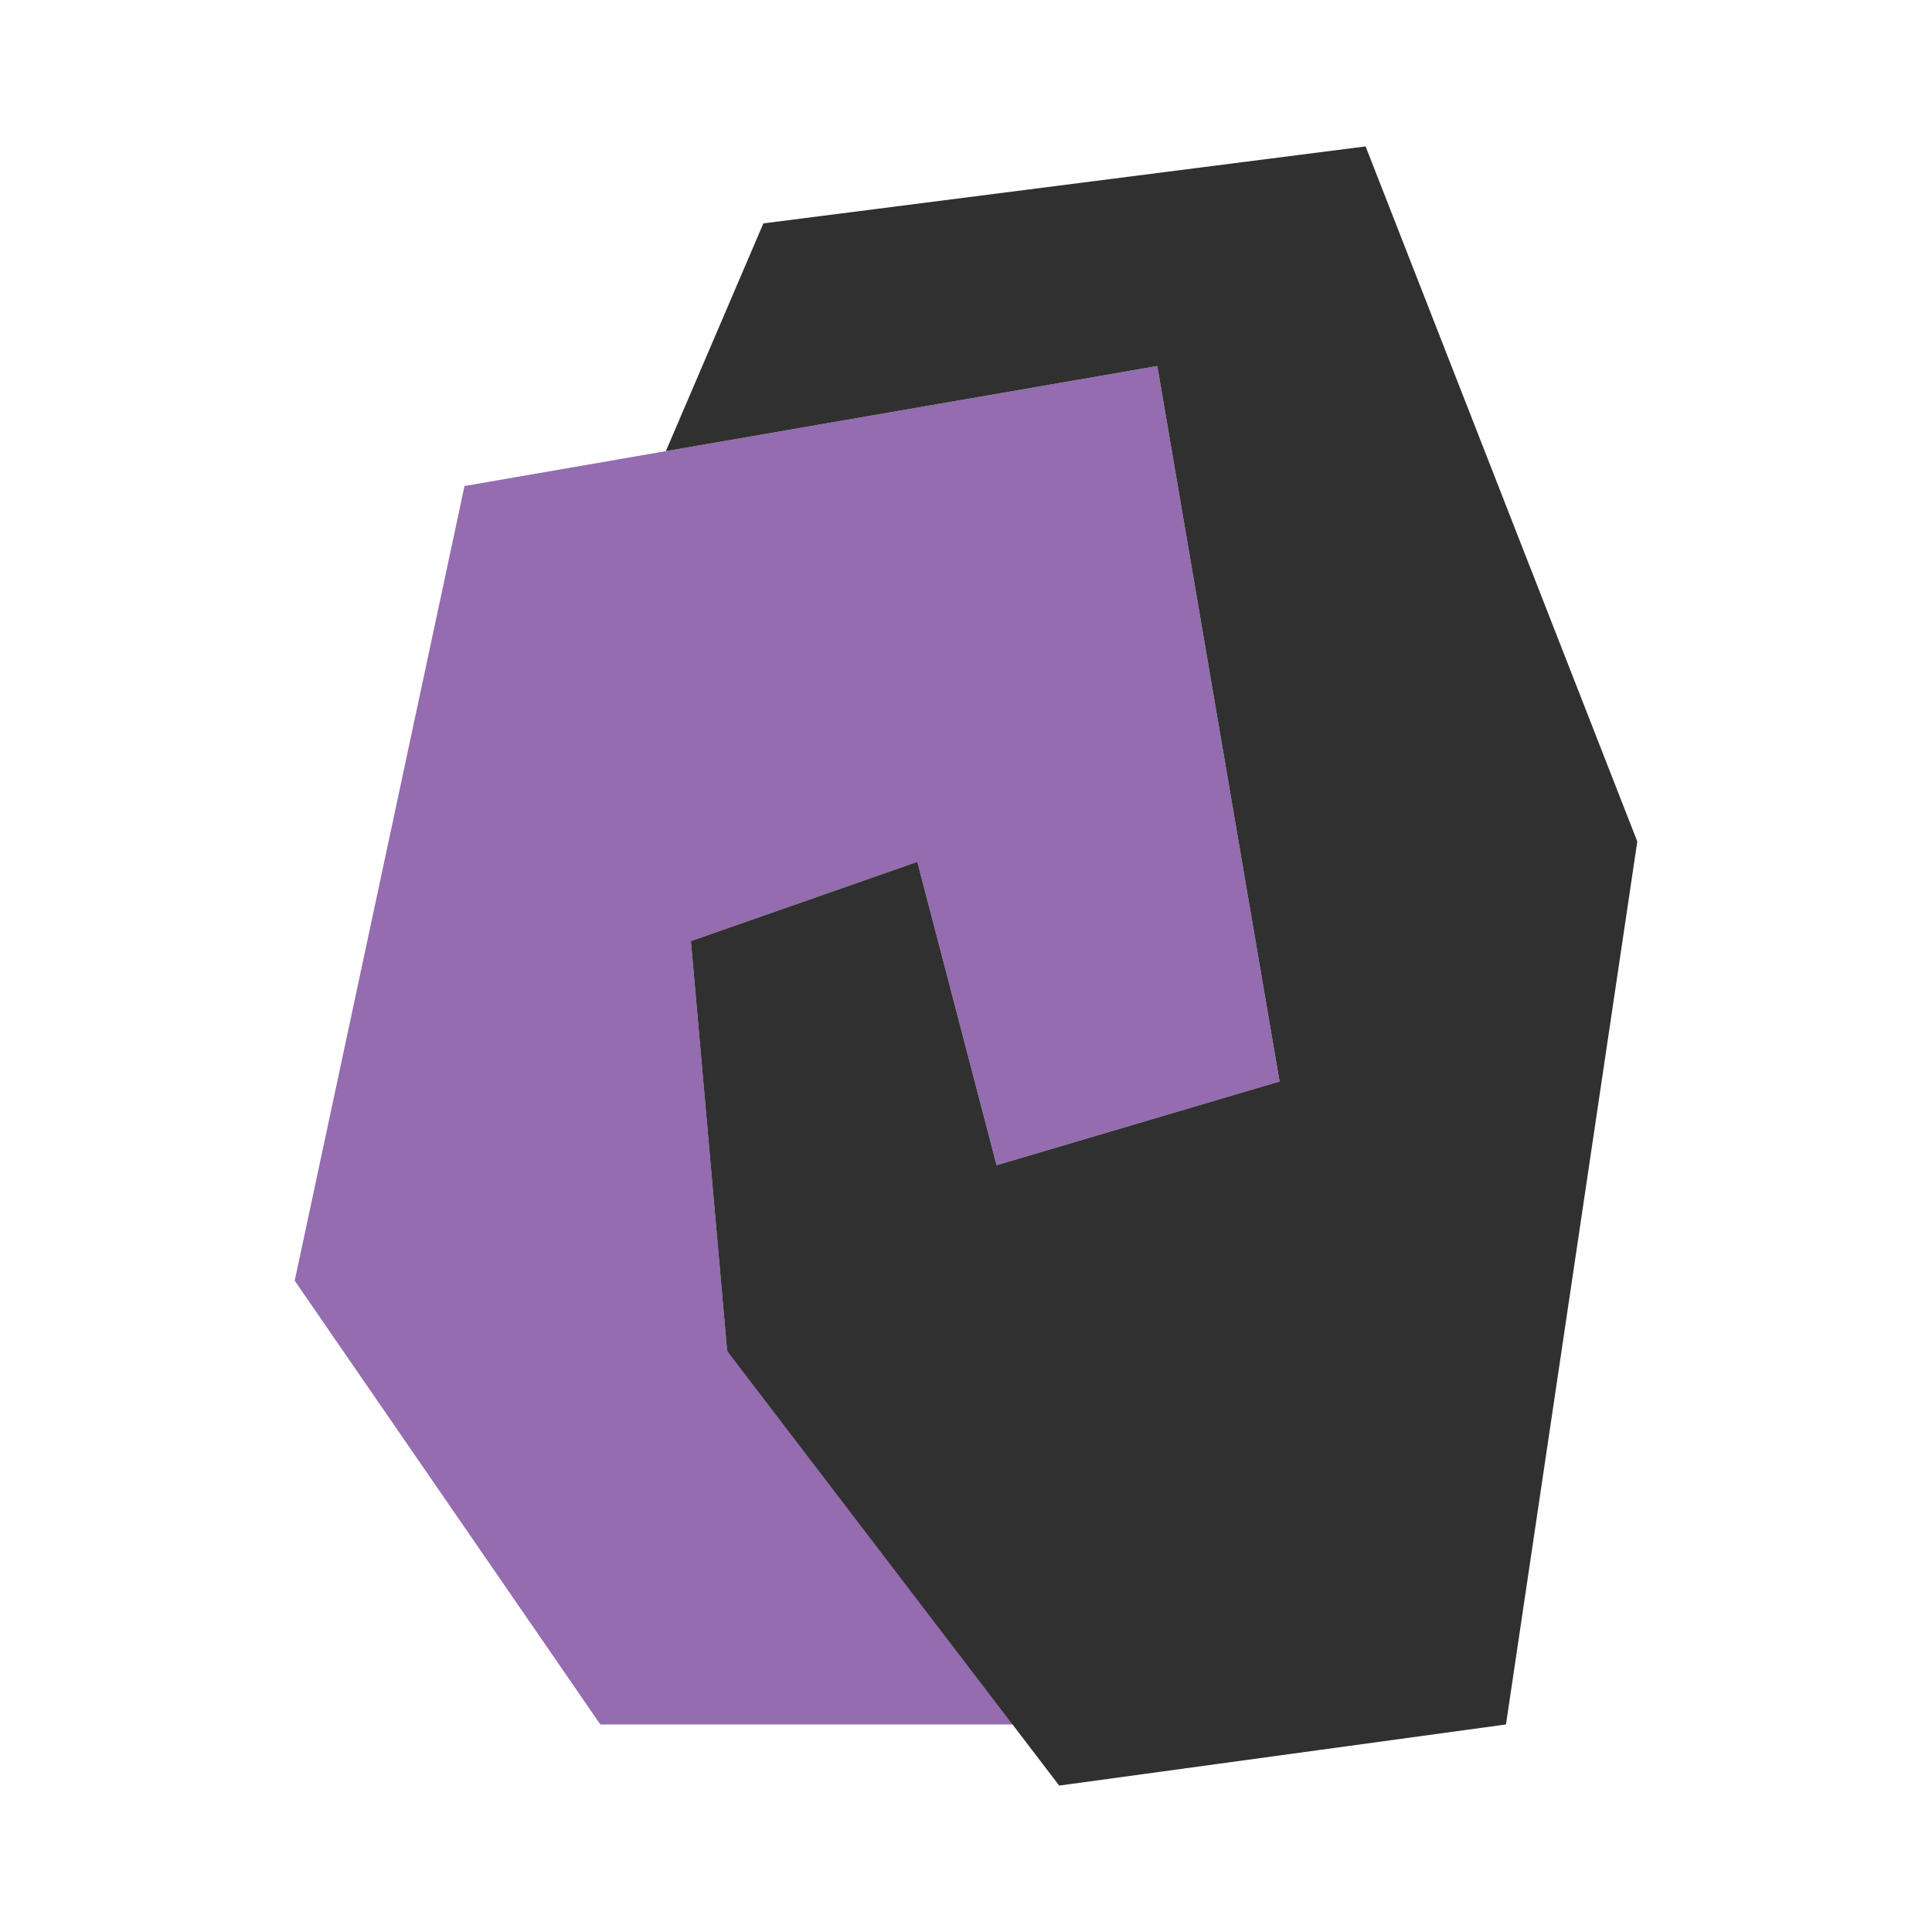
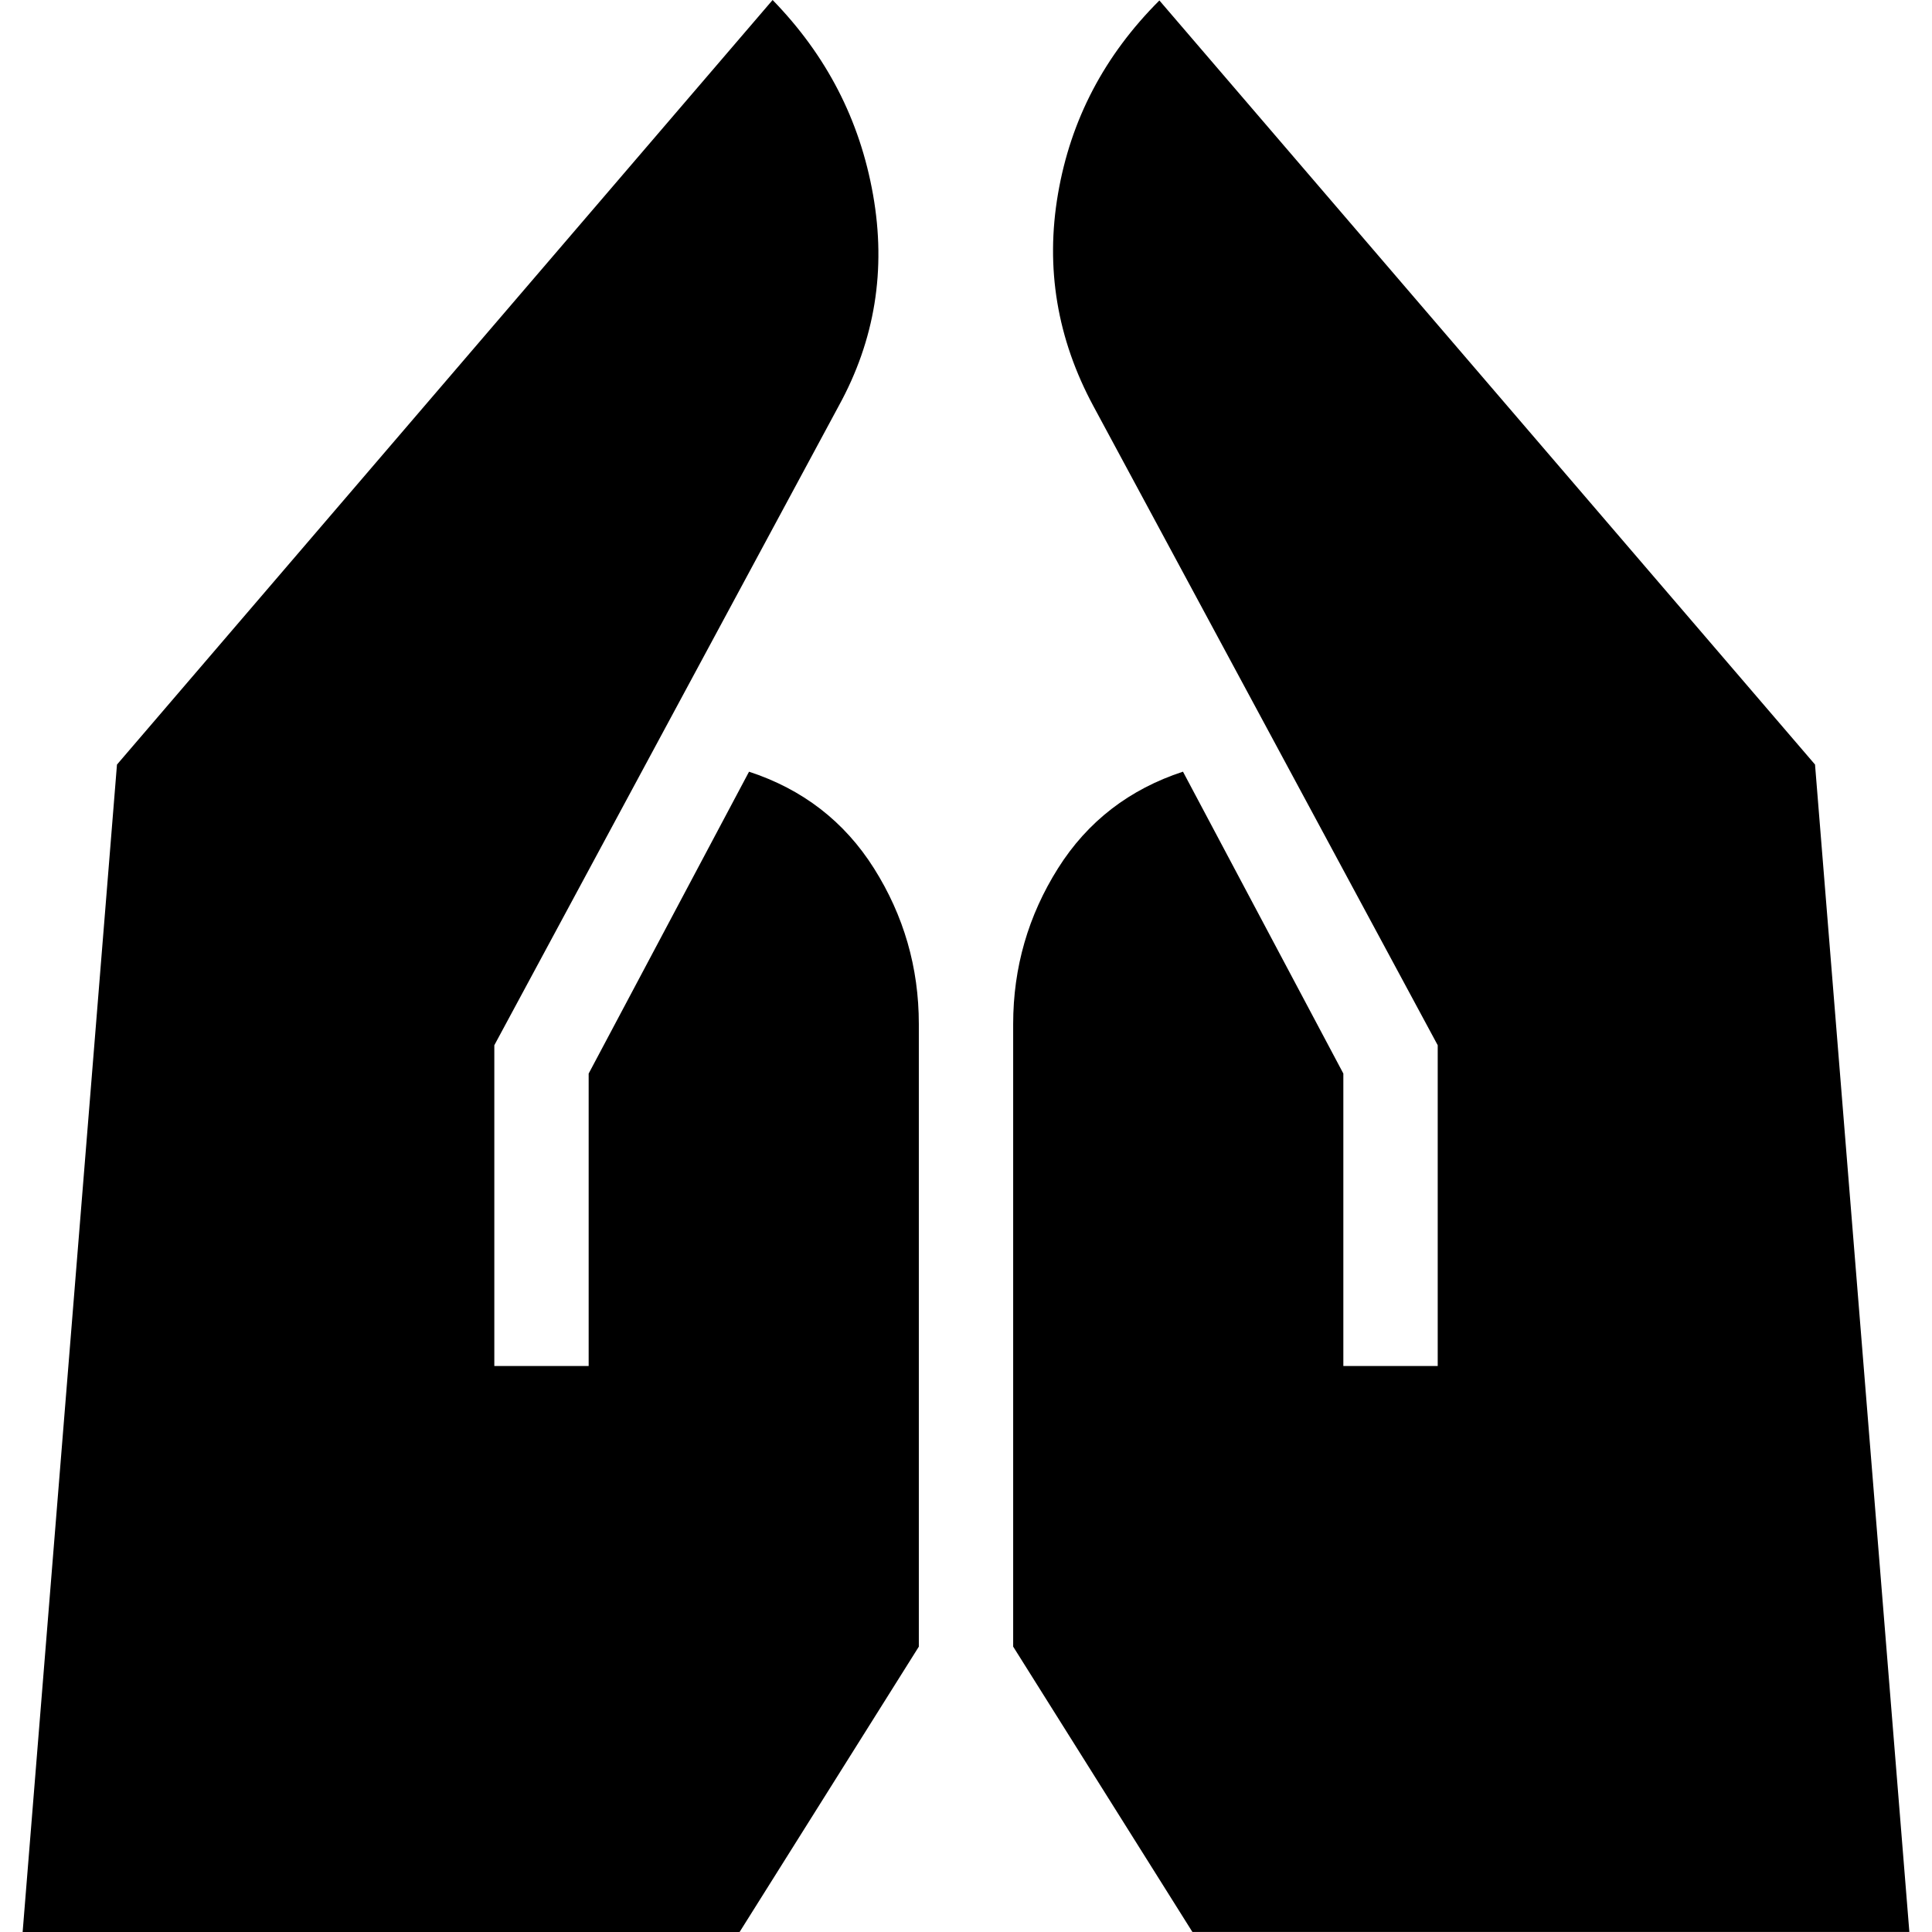
<svg xmlns="http://www.w3.org/2000/svg" id="a" viewBox="0 0 512 512">
  <defs>
-     <style>.b{fill:#946caf;}.b,.c{stroke-width:0px;}.c{fill:#303030;}</style>
+     <style>.b{stroke-width:0px;}</style>
  </defs>
-   <polygon class="b" points="280.7 457 159.1 457 78.1 339.4 123.1 128.8 306.7 97 339.1 286.6 264.1 308.8 243.1 228.4 183.1 249.4 192.7 358 280.7 457" />
-   <polygon class="c" points="280.7 473.2 399.1 457 433.9 223 361.9 38.8 202.3 59.2 176.46 119.56 306.7 97 339.1 286.6 264.1 308.8 243.1 228.4 183.1 249.4 192.7 358 280.7 473.2" />
+   <path class="b" d="m356,362v-77.5l-42.5-80c-14.12,4.63-25.25,13.12-33.12,25.62s-11.88,26.25-11.88,41.25v165l47.5,75.62h190l-25-309.38L307.25.12c-14.63,14.62-23.5,31.62-26.87,51.25s-.25,38.37,9.38,56.25l91.25,169.38v85h-25Zm-225,0v-85l91.25-169.38c9.63-17.5,12.63-36.13,9.12-56S219,14.63,204.75,0L31,202.62,6,512h190l47.5-75.62v-165c0-15-4-28.75-11.88-41.25s-19-21-33.12-25.62l-42.5,80v77.5h-25Z" />
</svg>
